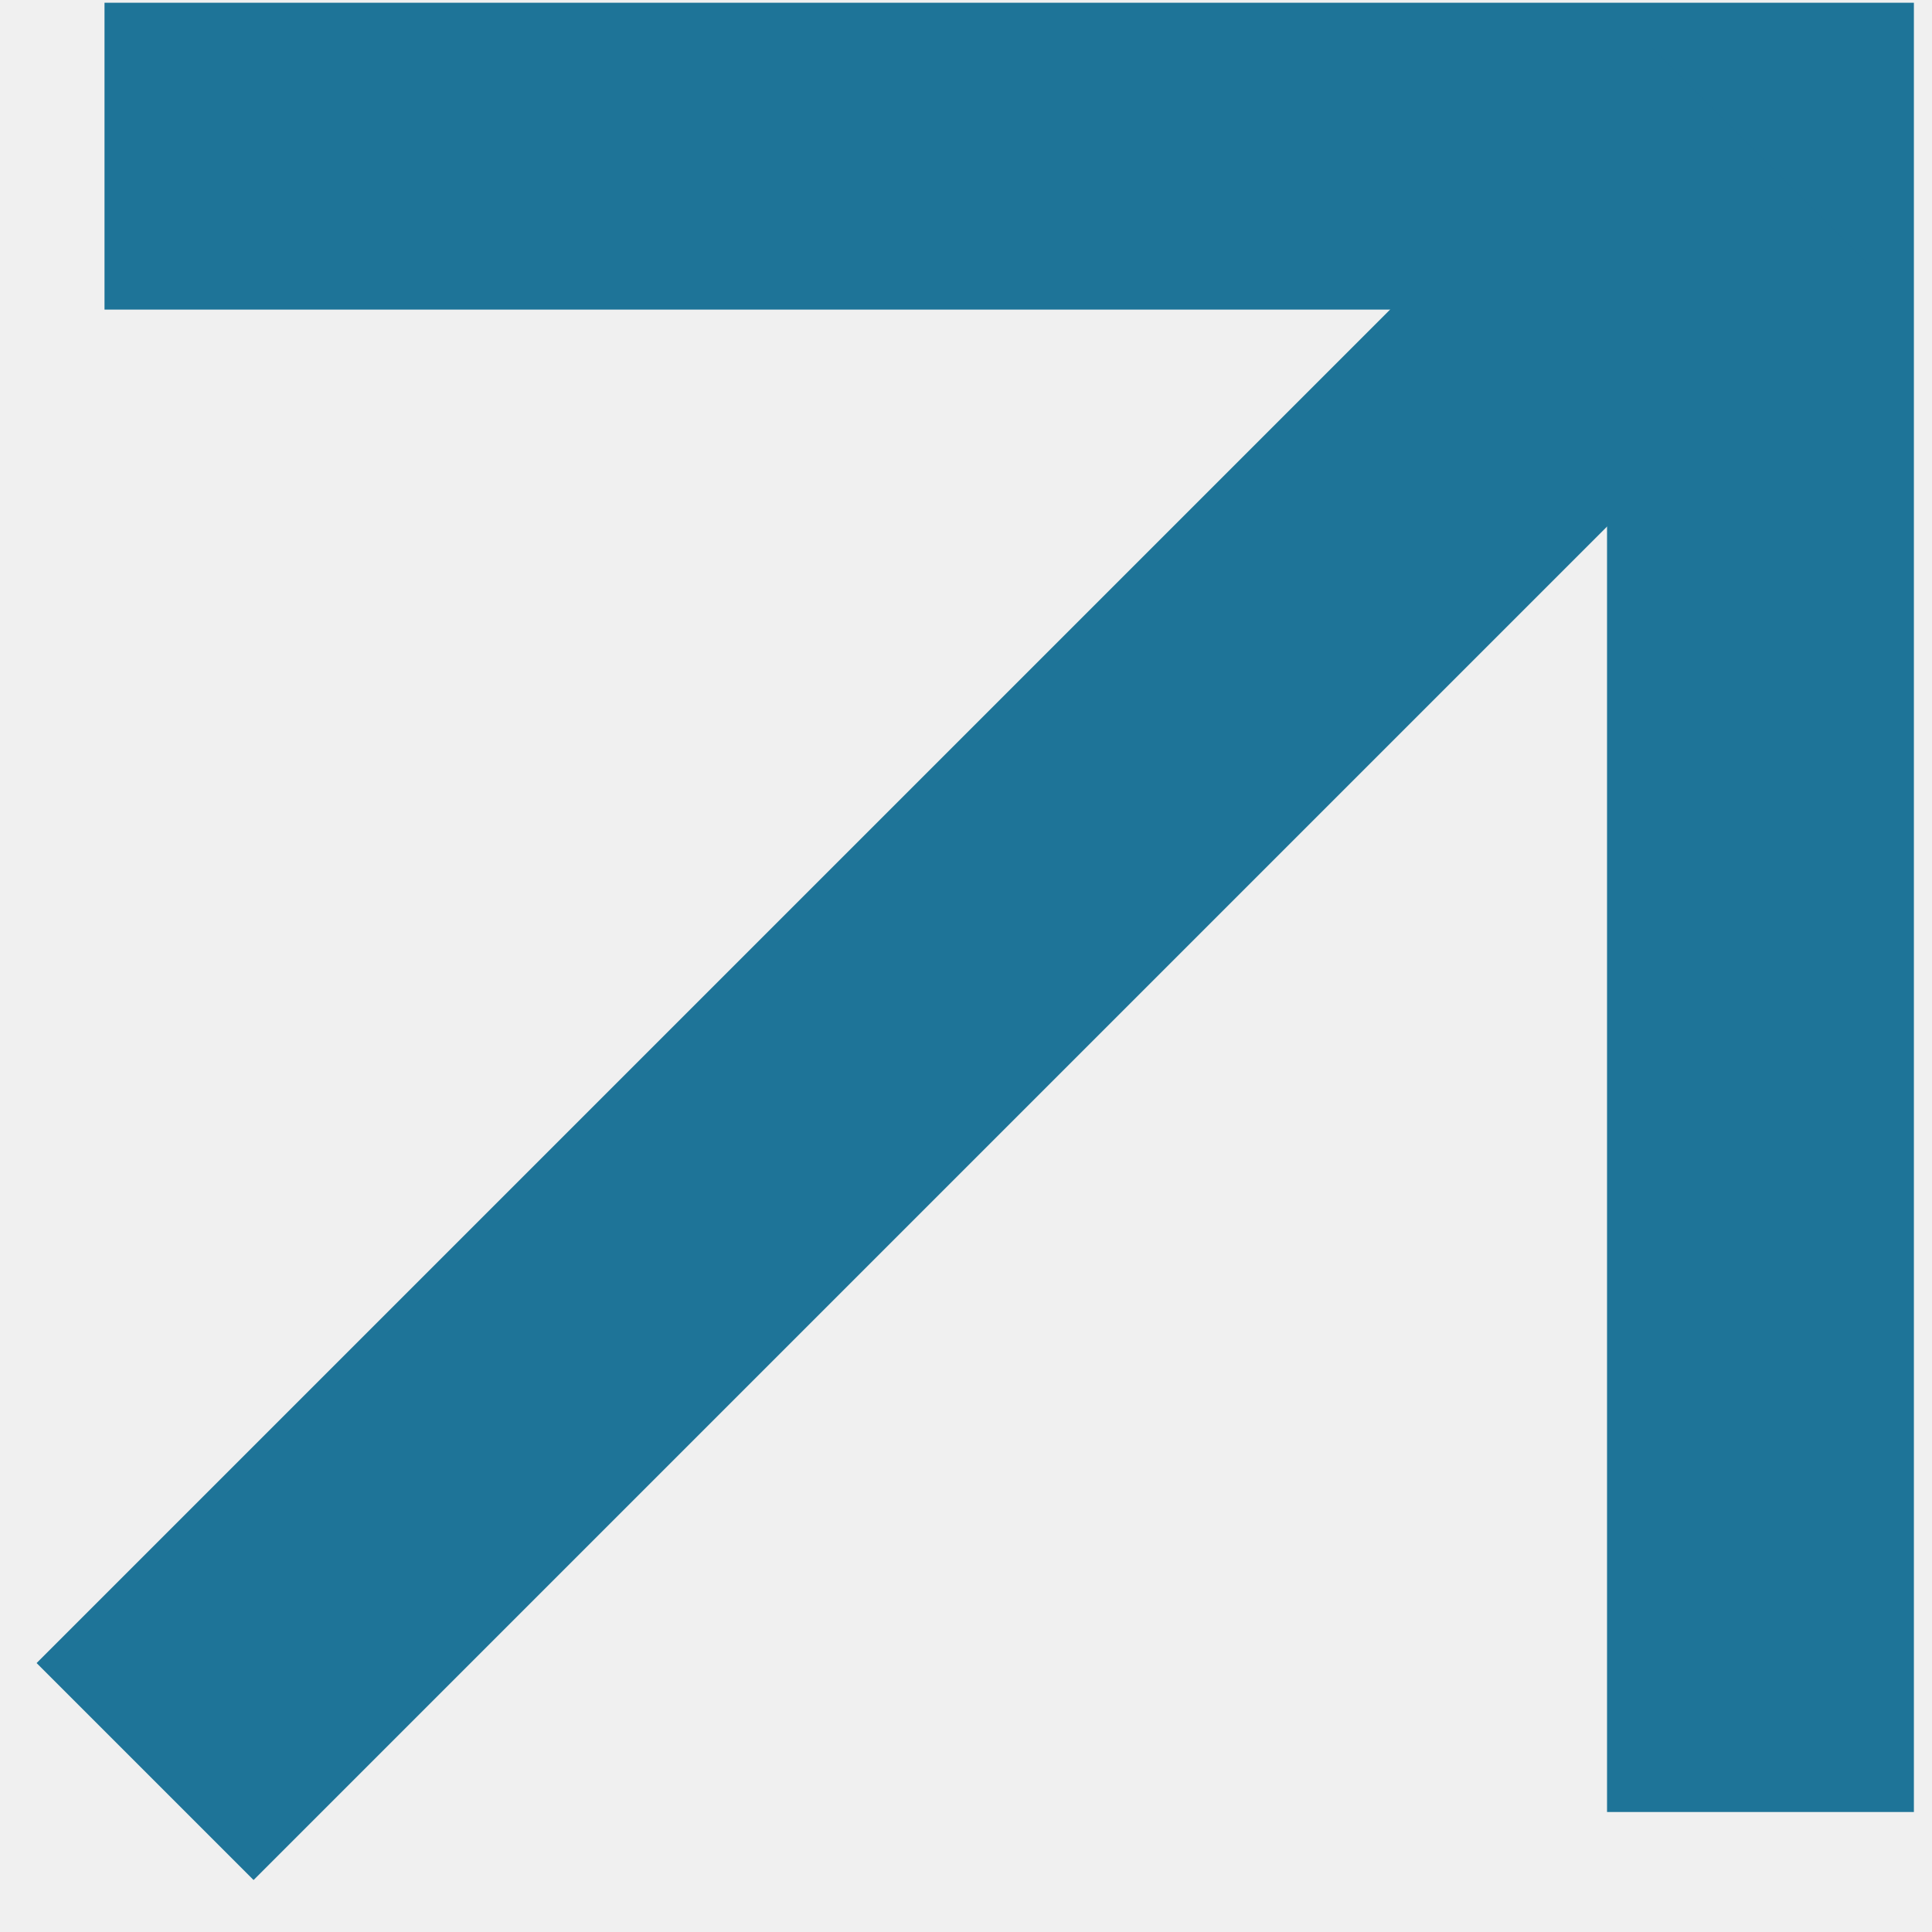
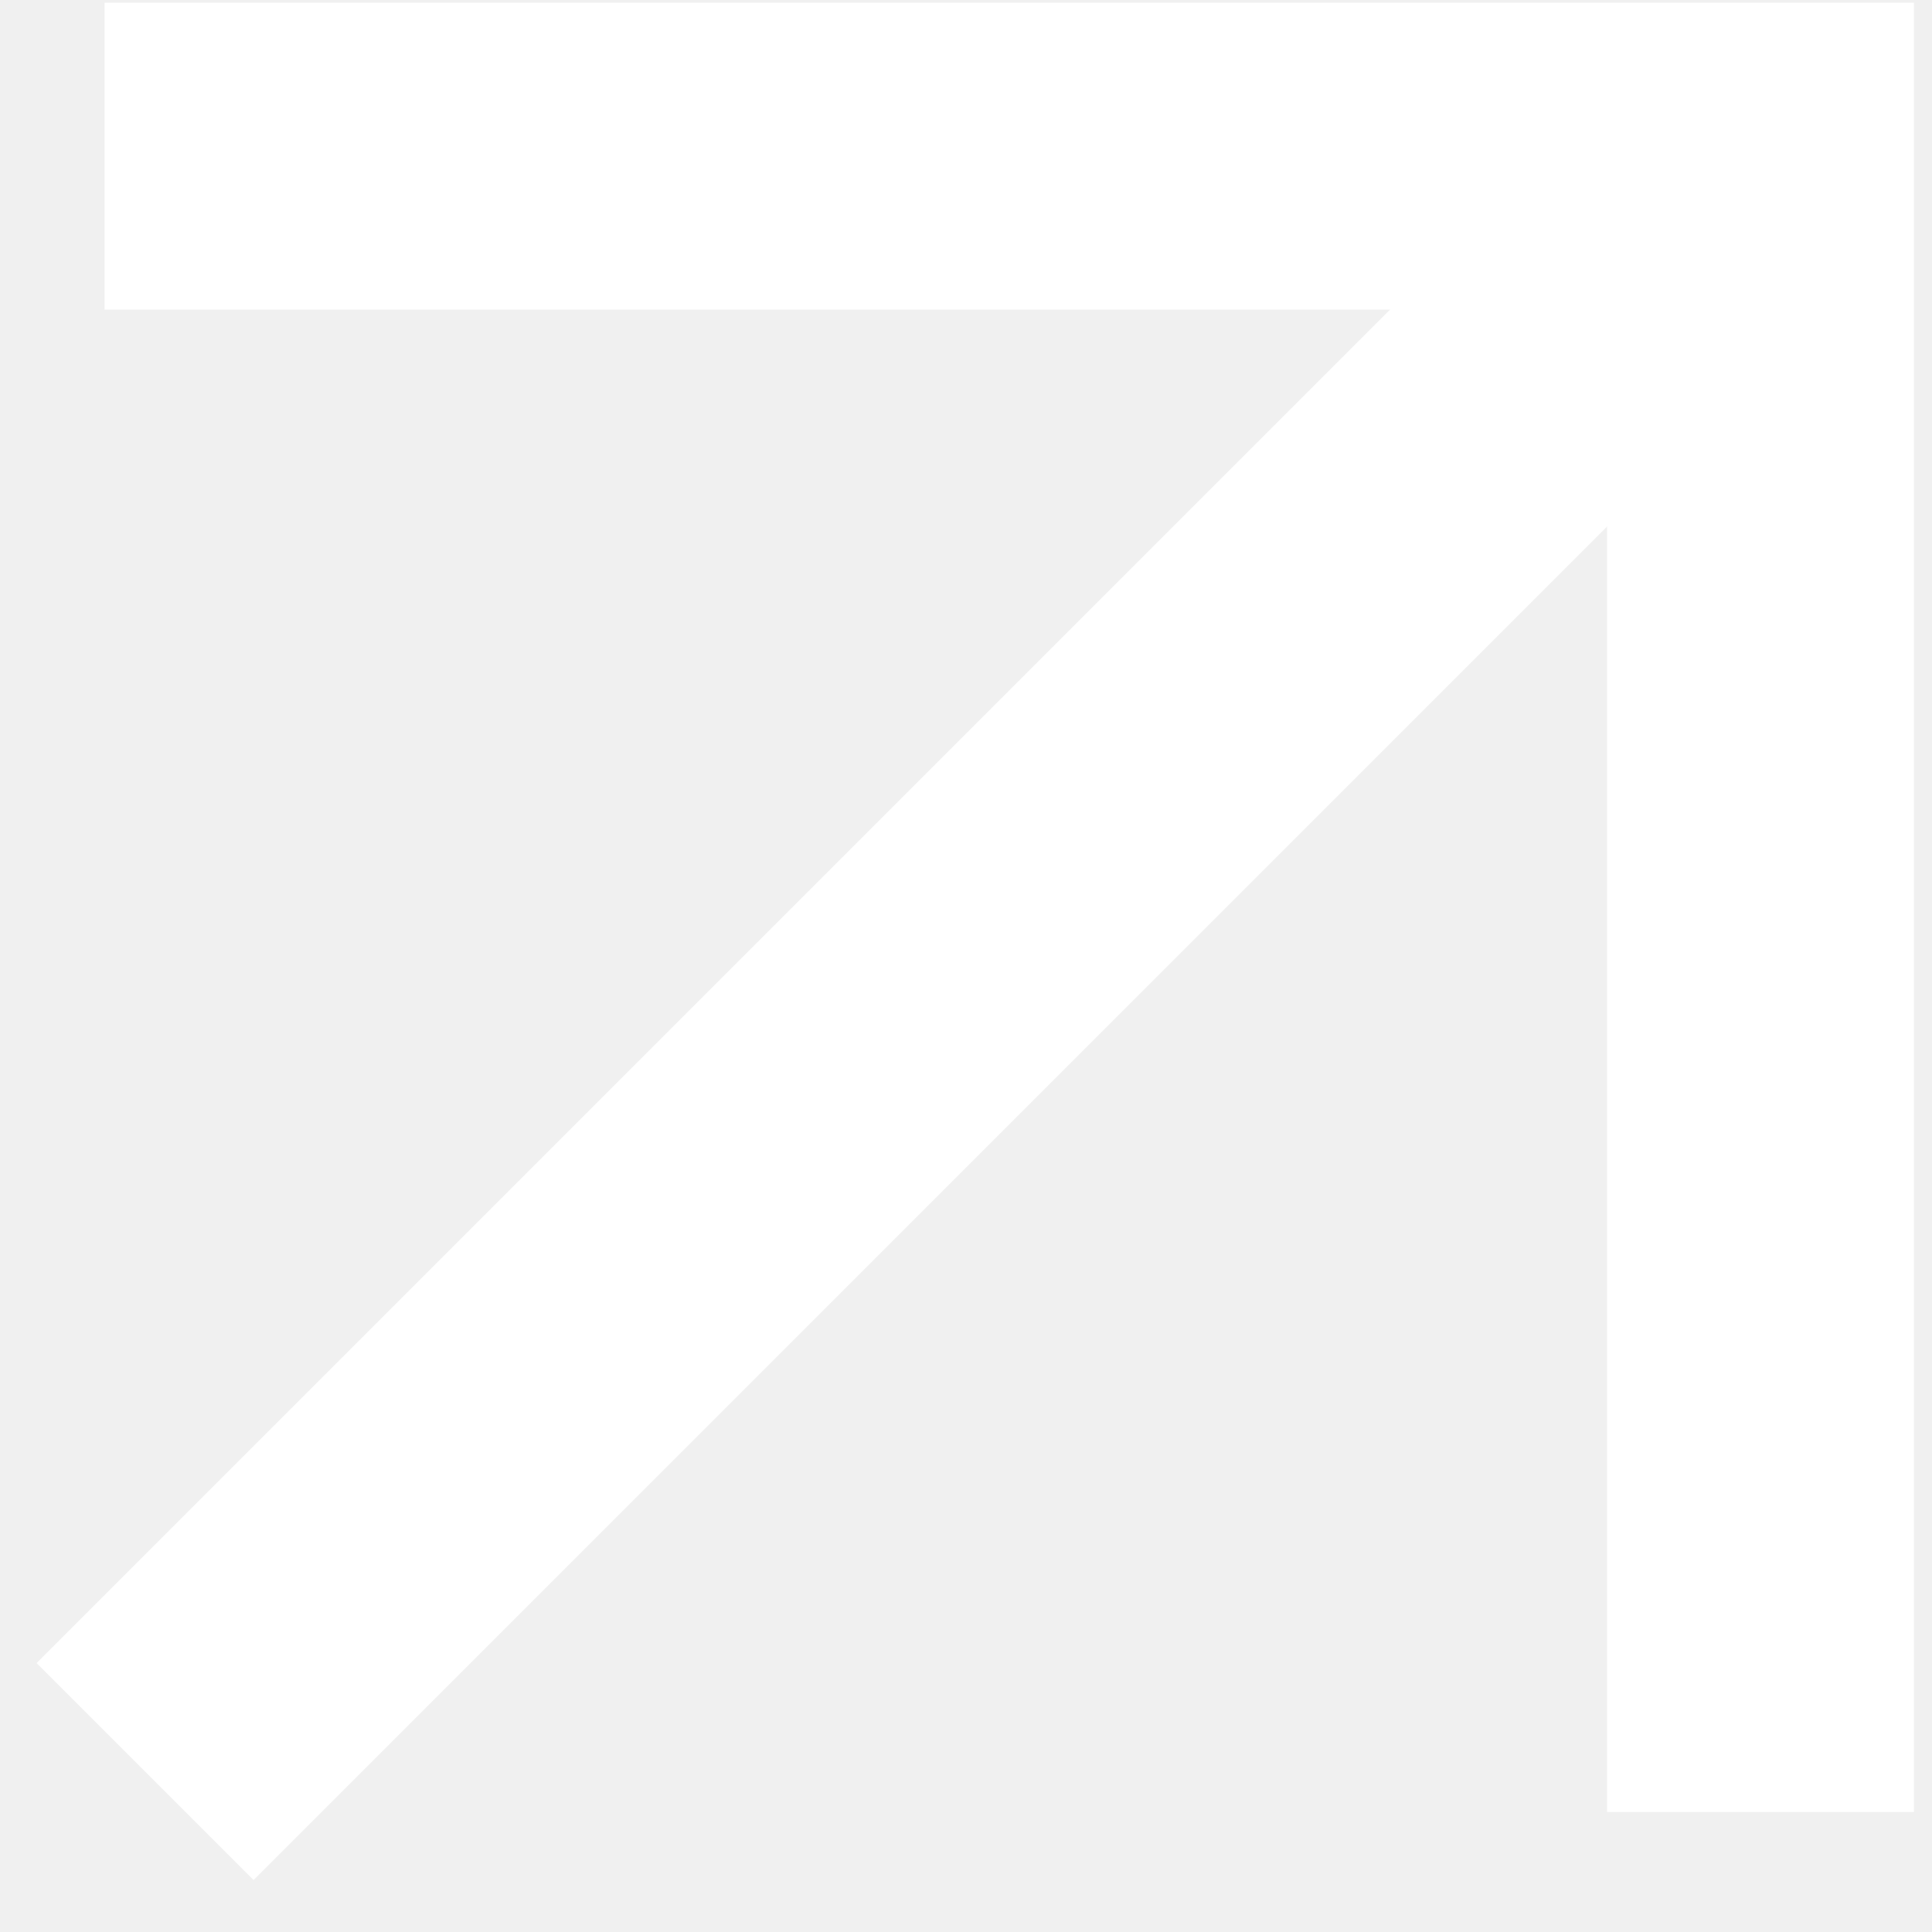
<svg xmlns="http://www.w3.org/2000/svg" version="1.1" id="Capa_1" x="0px" y="0px" width="17px" height="17px" viewBox="0 0 17 17" enable-background="new 0 0 17 17" xml:space="preserve">
  <g id="_x2D_">
    <g id="LP-Com2WEB" transform="translate(-1062, -6629)">
      <g id="Group-2" transform="translate(-11, 6539.809)">
        <g id="Group" transform="translate(372.5, 83.44457)">
          <g id="Fleche" transform="translate(708.6066, 14.24847) scale(-1, 1) translate(-708.6066, -14.24847) translate(701.1066, 6.748467)">
-             <polyline id="Stroke-1" fill="none" stroke="#1E7498" stroke-width="2.7" points="14.687,0.372 0.116,0.372 0.116,14.942             " />
-             <path id="Stroke-3" fill="none" stroke="#1E7498" stroke-width="2.7" d="M0.116,0.372l14.214,14.214" />
+             <polyline id="Stroke-1" fill="none" stroke="#FFFFFF" stroke-width="2.7" points="14.687,0.372 0.116,0.372 0.116,14.942             " />
+             <path id="Stroke-3" fill="none" stroke="#FFFFFF" stroke-width="2.7" d="M0.116,0.372L14.33,14.586" />
          </g>
        </g>
      </g>
    </g>
  </g>
</svg>
